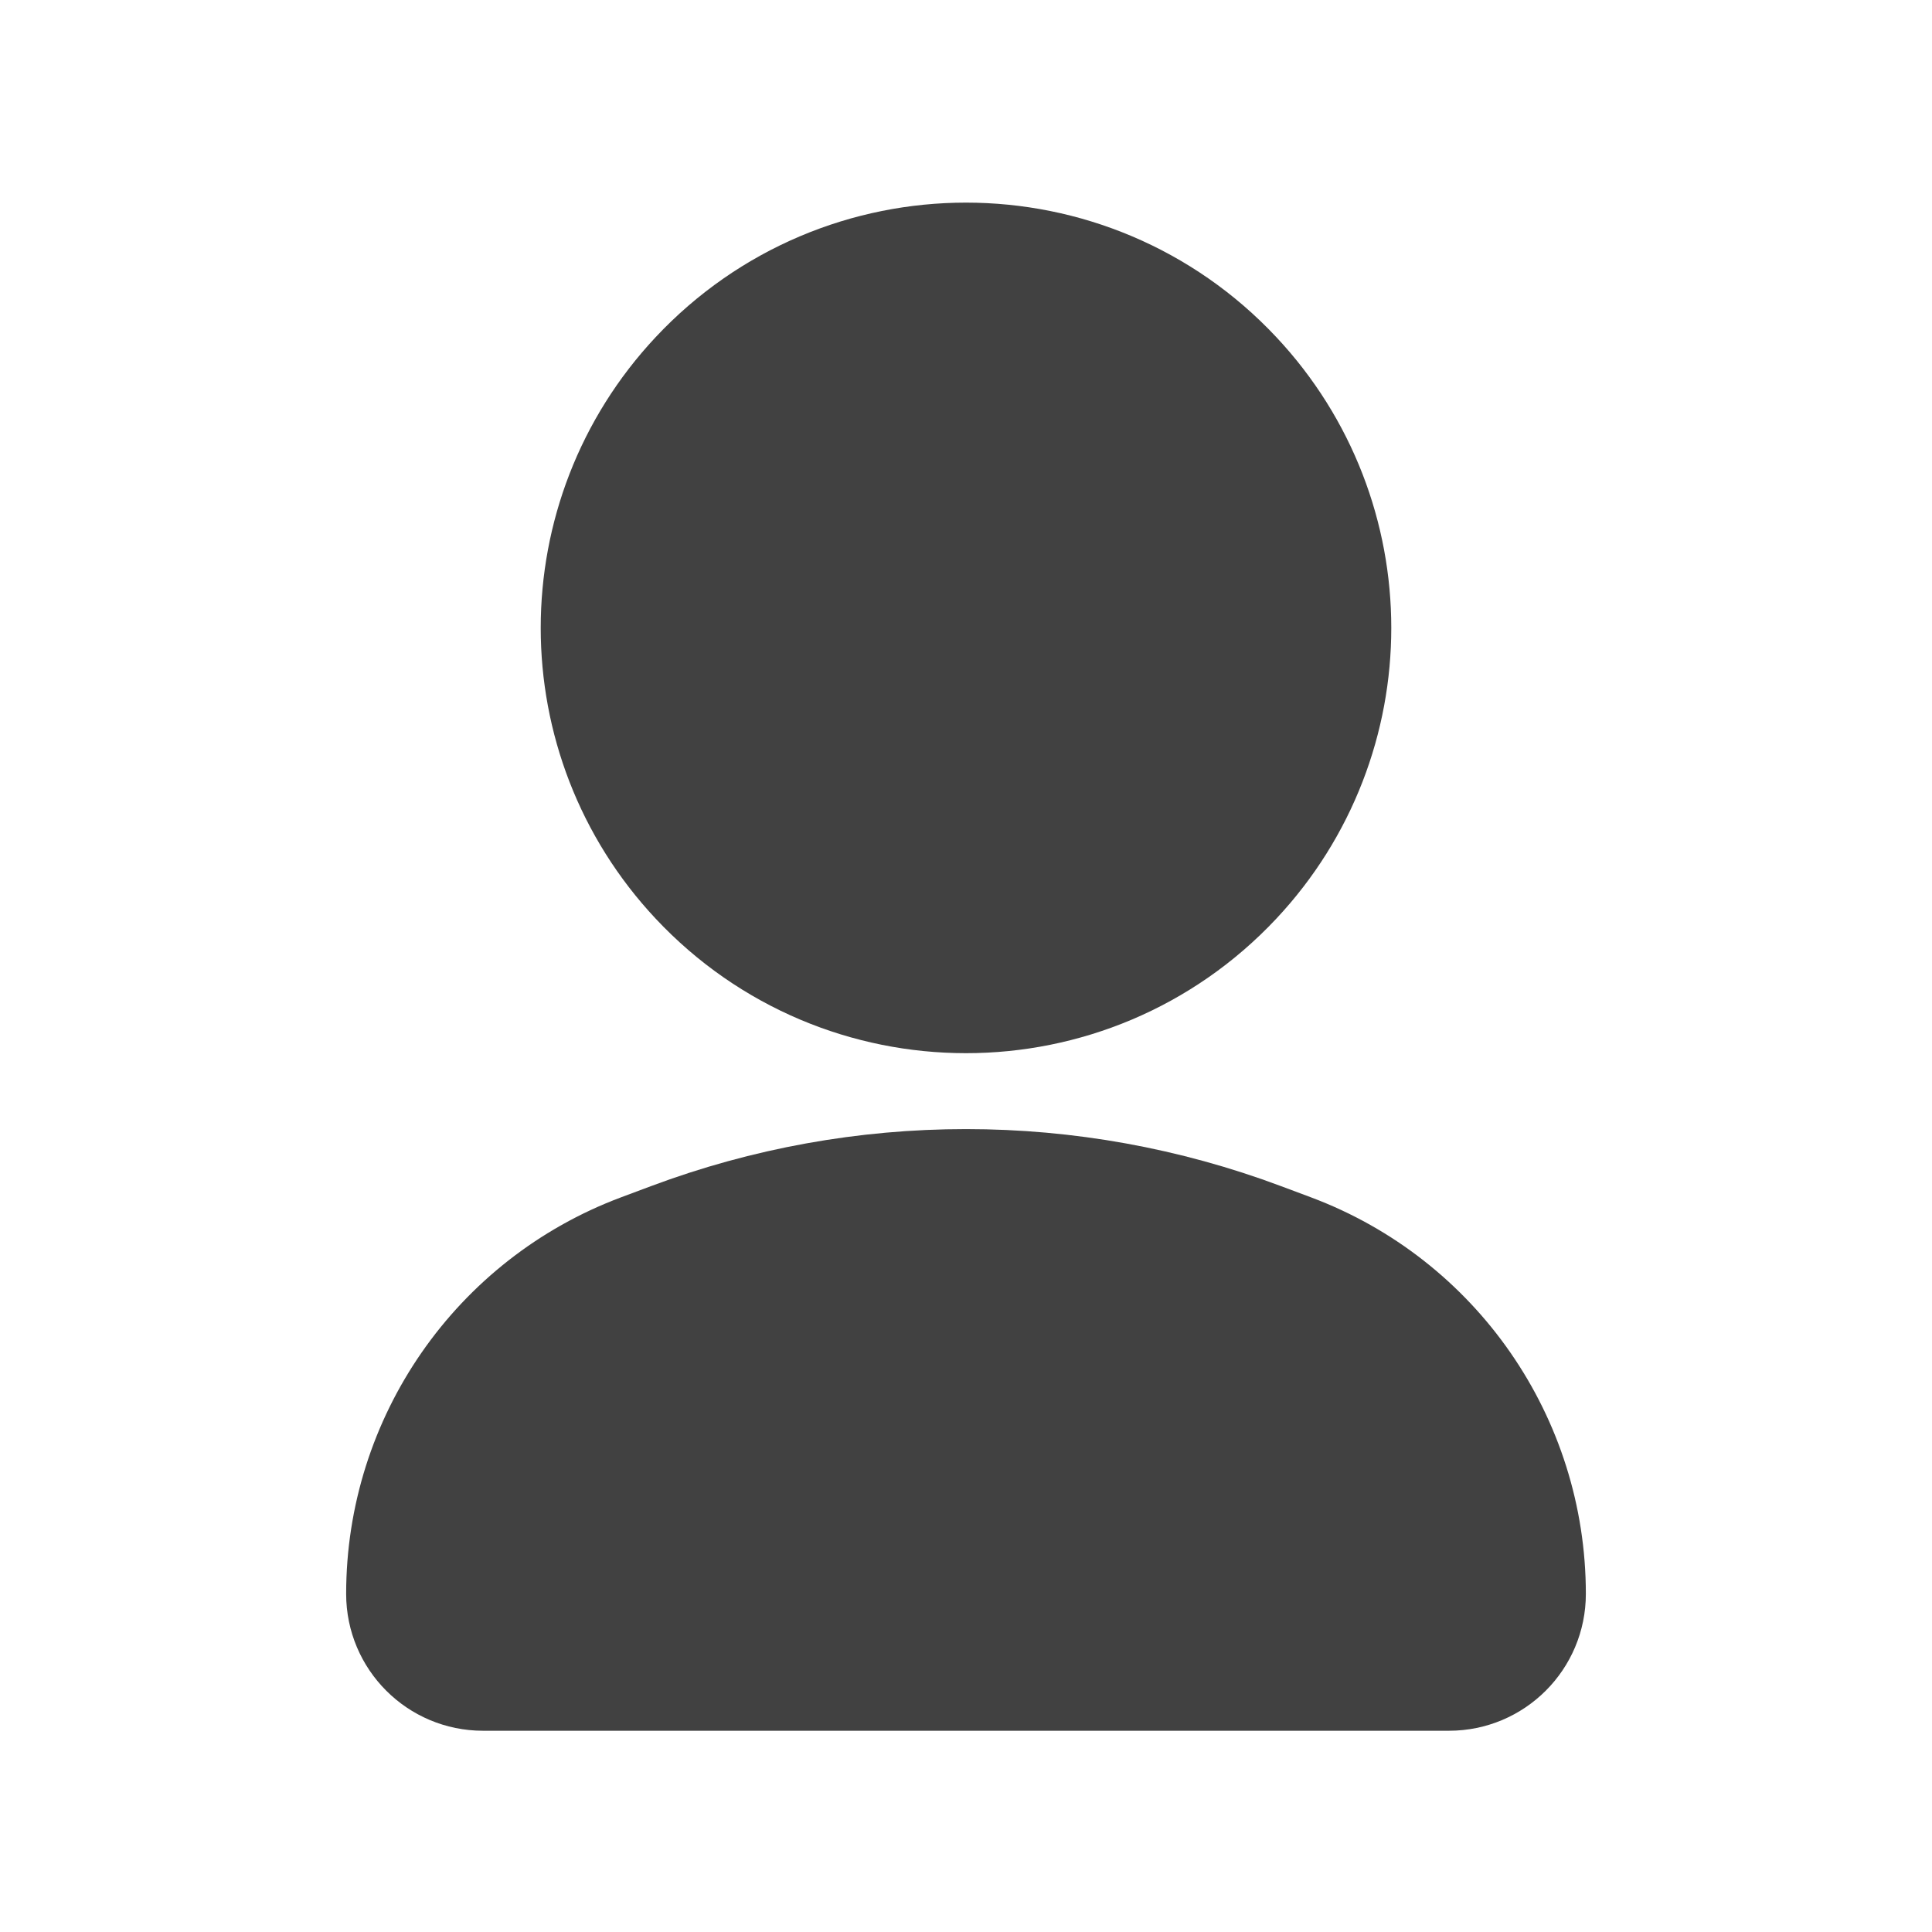
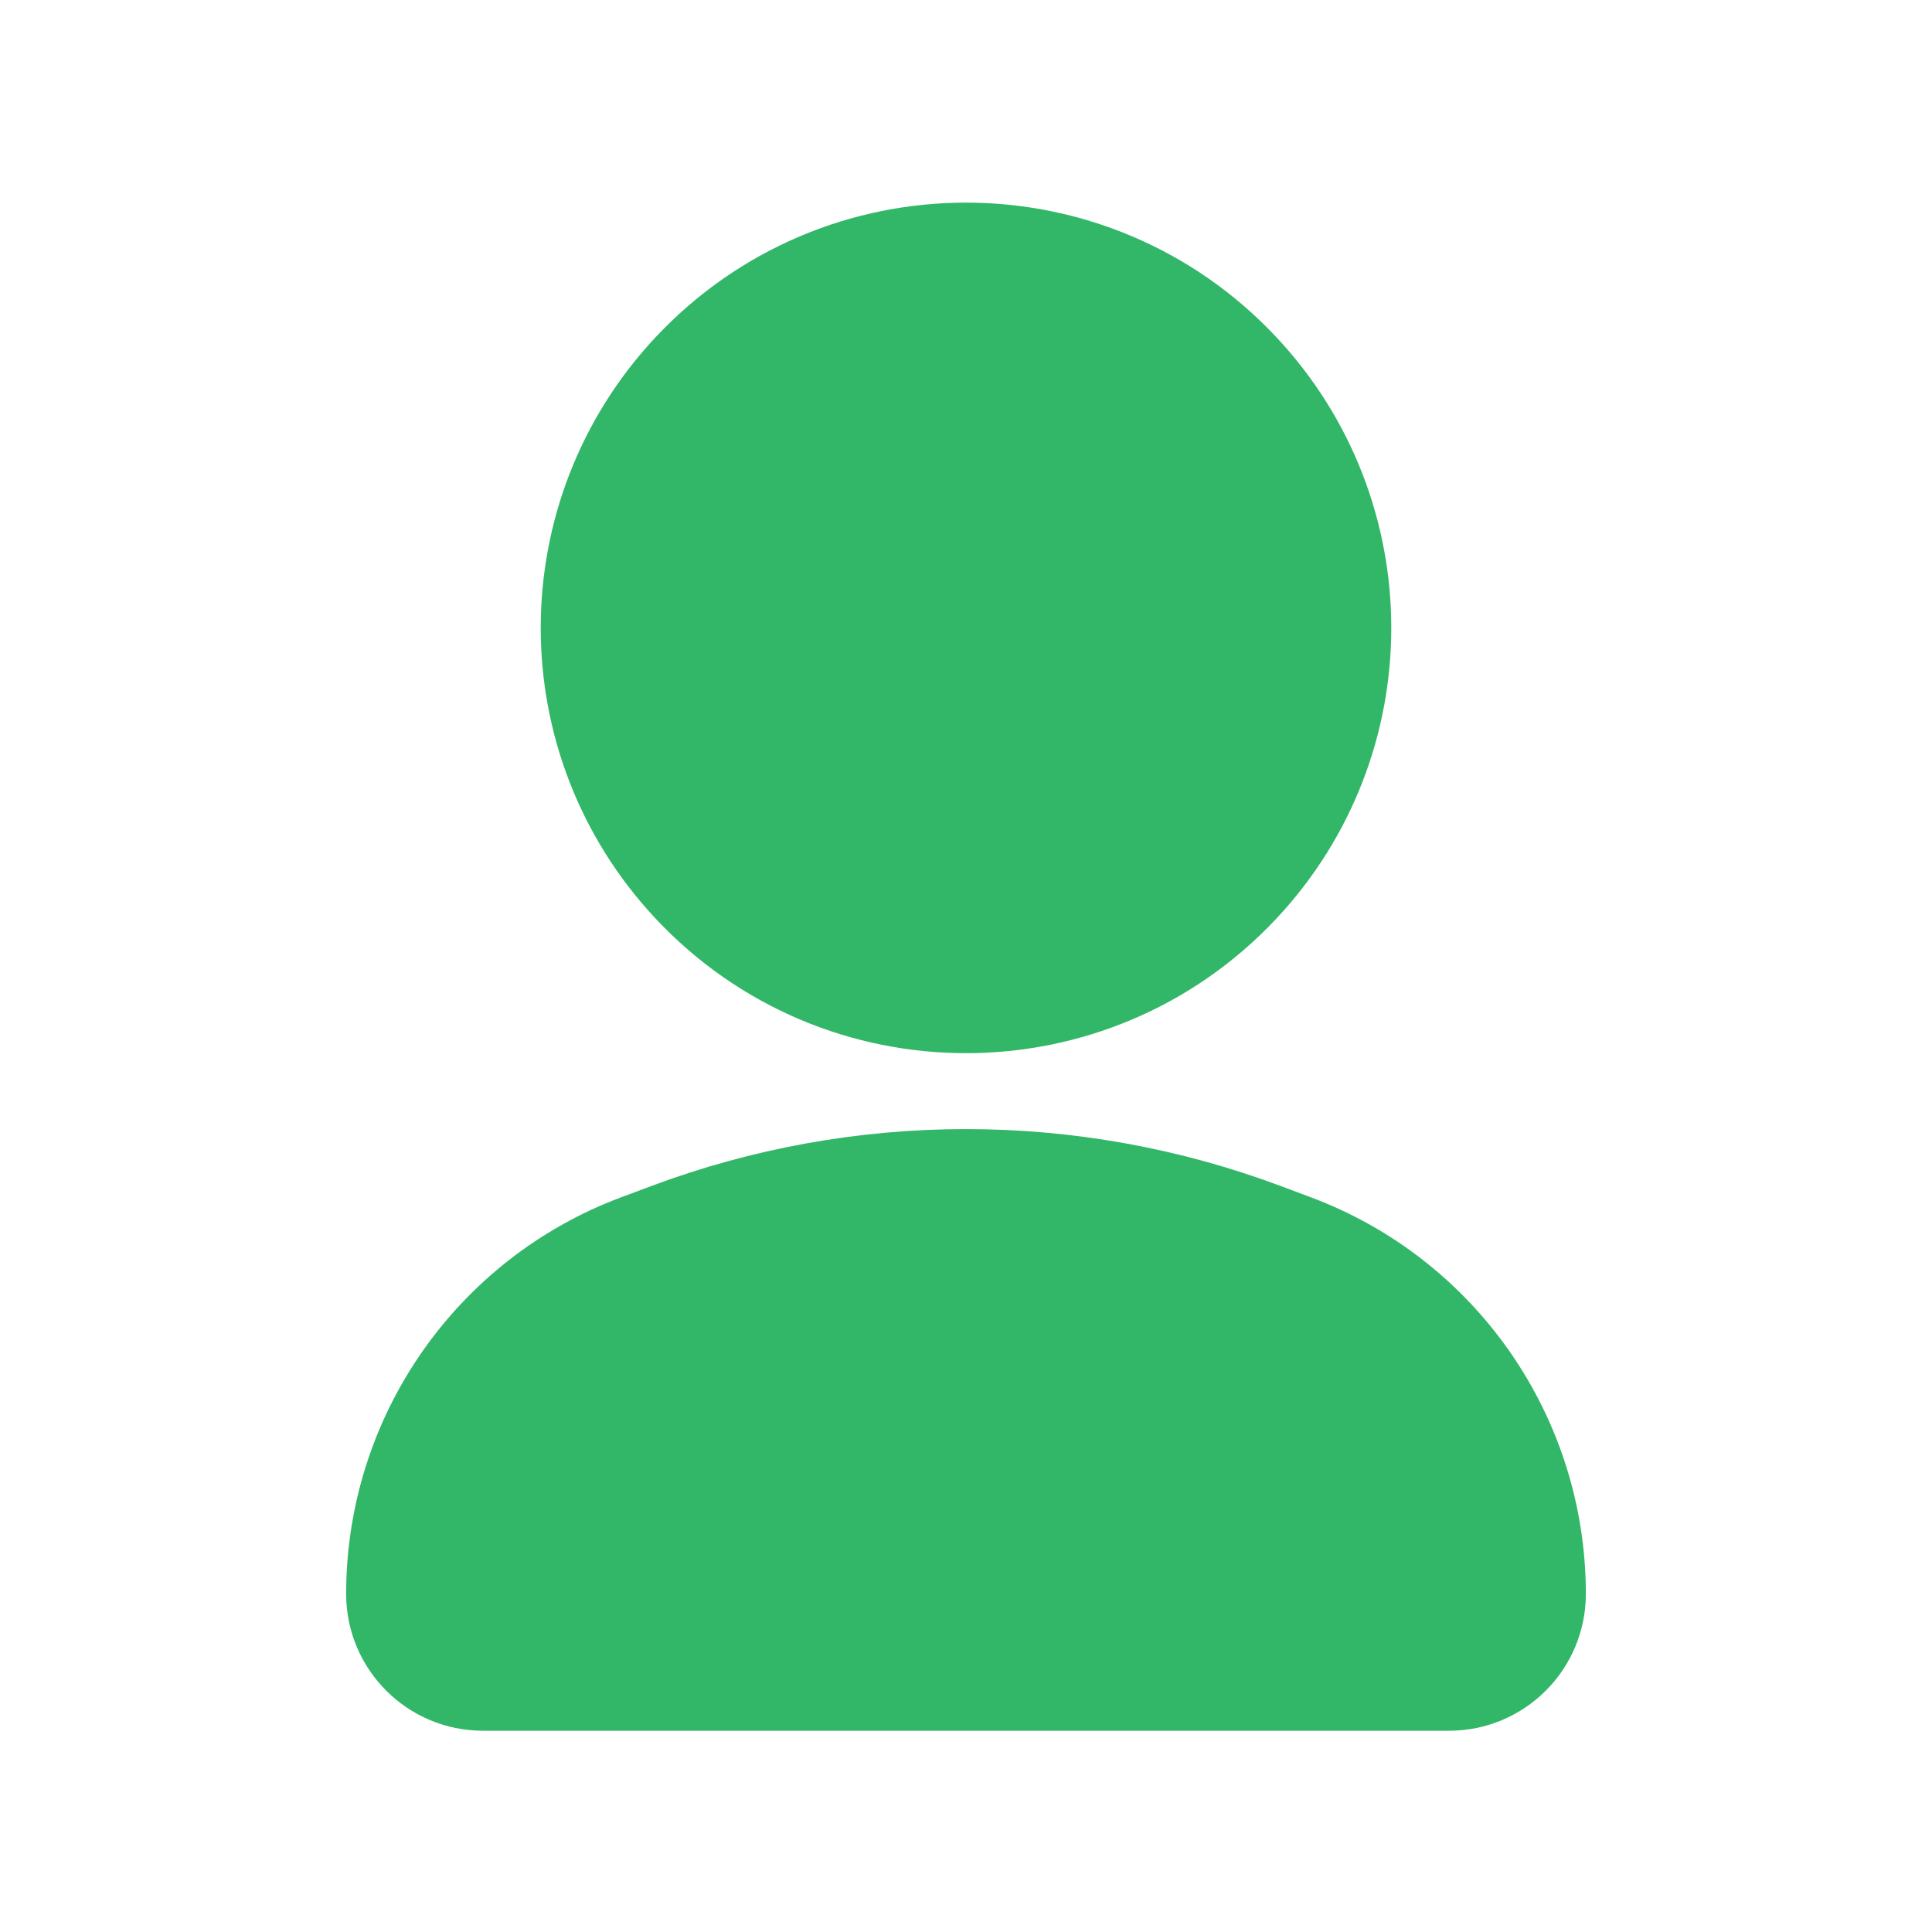
<svg xmlns="http://www.w3.org/2000/svg" width="24" height="24" viewBox="0 0 24 24" fill="none">
-   <path d="M18 21L6 21C5.337 21 4.8 20.463 4.8 19.8C4.8 17.815 6.031 16.038 7.89 15.342L8.259 15.204C10.671 14.3 13.329 14.3 15.741 15.204L16.11 15.342C17.969 16.038 19.2 17.815 19.2 19.8C19.2 20.463 18.663 21 18 21Z" fill="#414141" stroke="#414141" stroke-linecap="square" stroke-linejoin="round" />
-   <path d="M9.605 10.045C10.902 11.429 13.098 11.429 14.395 10.045C15.579 8.783 15.579 6.817 14.395 5.555C13.098 4.171 10.902 4.171 9.605 5.555C8.421 6.817 8.421 8.783 9.605 10.045Z" fill="#414141" stroke="#414141" stroke-width="4" stroke-linecap="round" stroke-linejoin="round" />
+   <path d="M18 21L6 21C5.337 21 4.8 20.463 4.8 19.8C4.8 17.815 6.031 16.038 7.89 15.342L8.259 15.204C10.671 14.3 13.329 14.3 15.741 15.204L16.11 15.342C17.969 16.038 19.2 17.815 19.2 19.8C19.2 20.463 18.663 21 18 21Z" fill="#32B768" stroke="#32B768" stroke-linecap="square" stroke-linejoin="round" />
+   <path d="M9.605 10.045C10.902 11.429 13.098 11.429 14.395 10.045C15.579 8.783 15.579 6.817 14.395 5.555C13.098 4.171 10.902 4.171 9.605 5.555C8.421 6.817 8.421 8.783 9.605 10.045Z" fill="#32B768" stroke="#32B768" stroke-width="4" stroke-linecap="round" stroke-linejoin="round" />
</svg>
